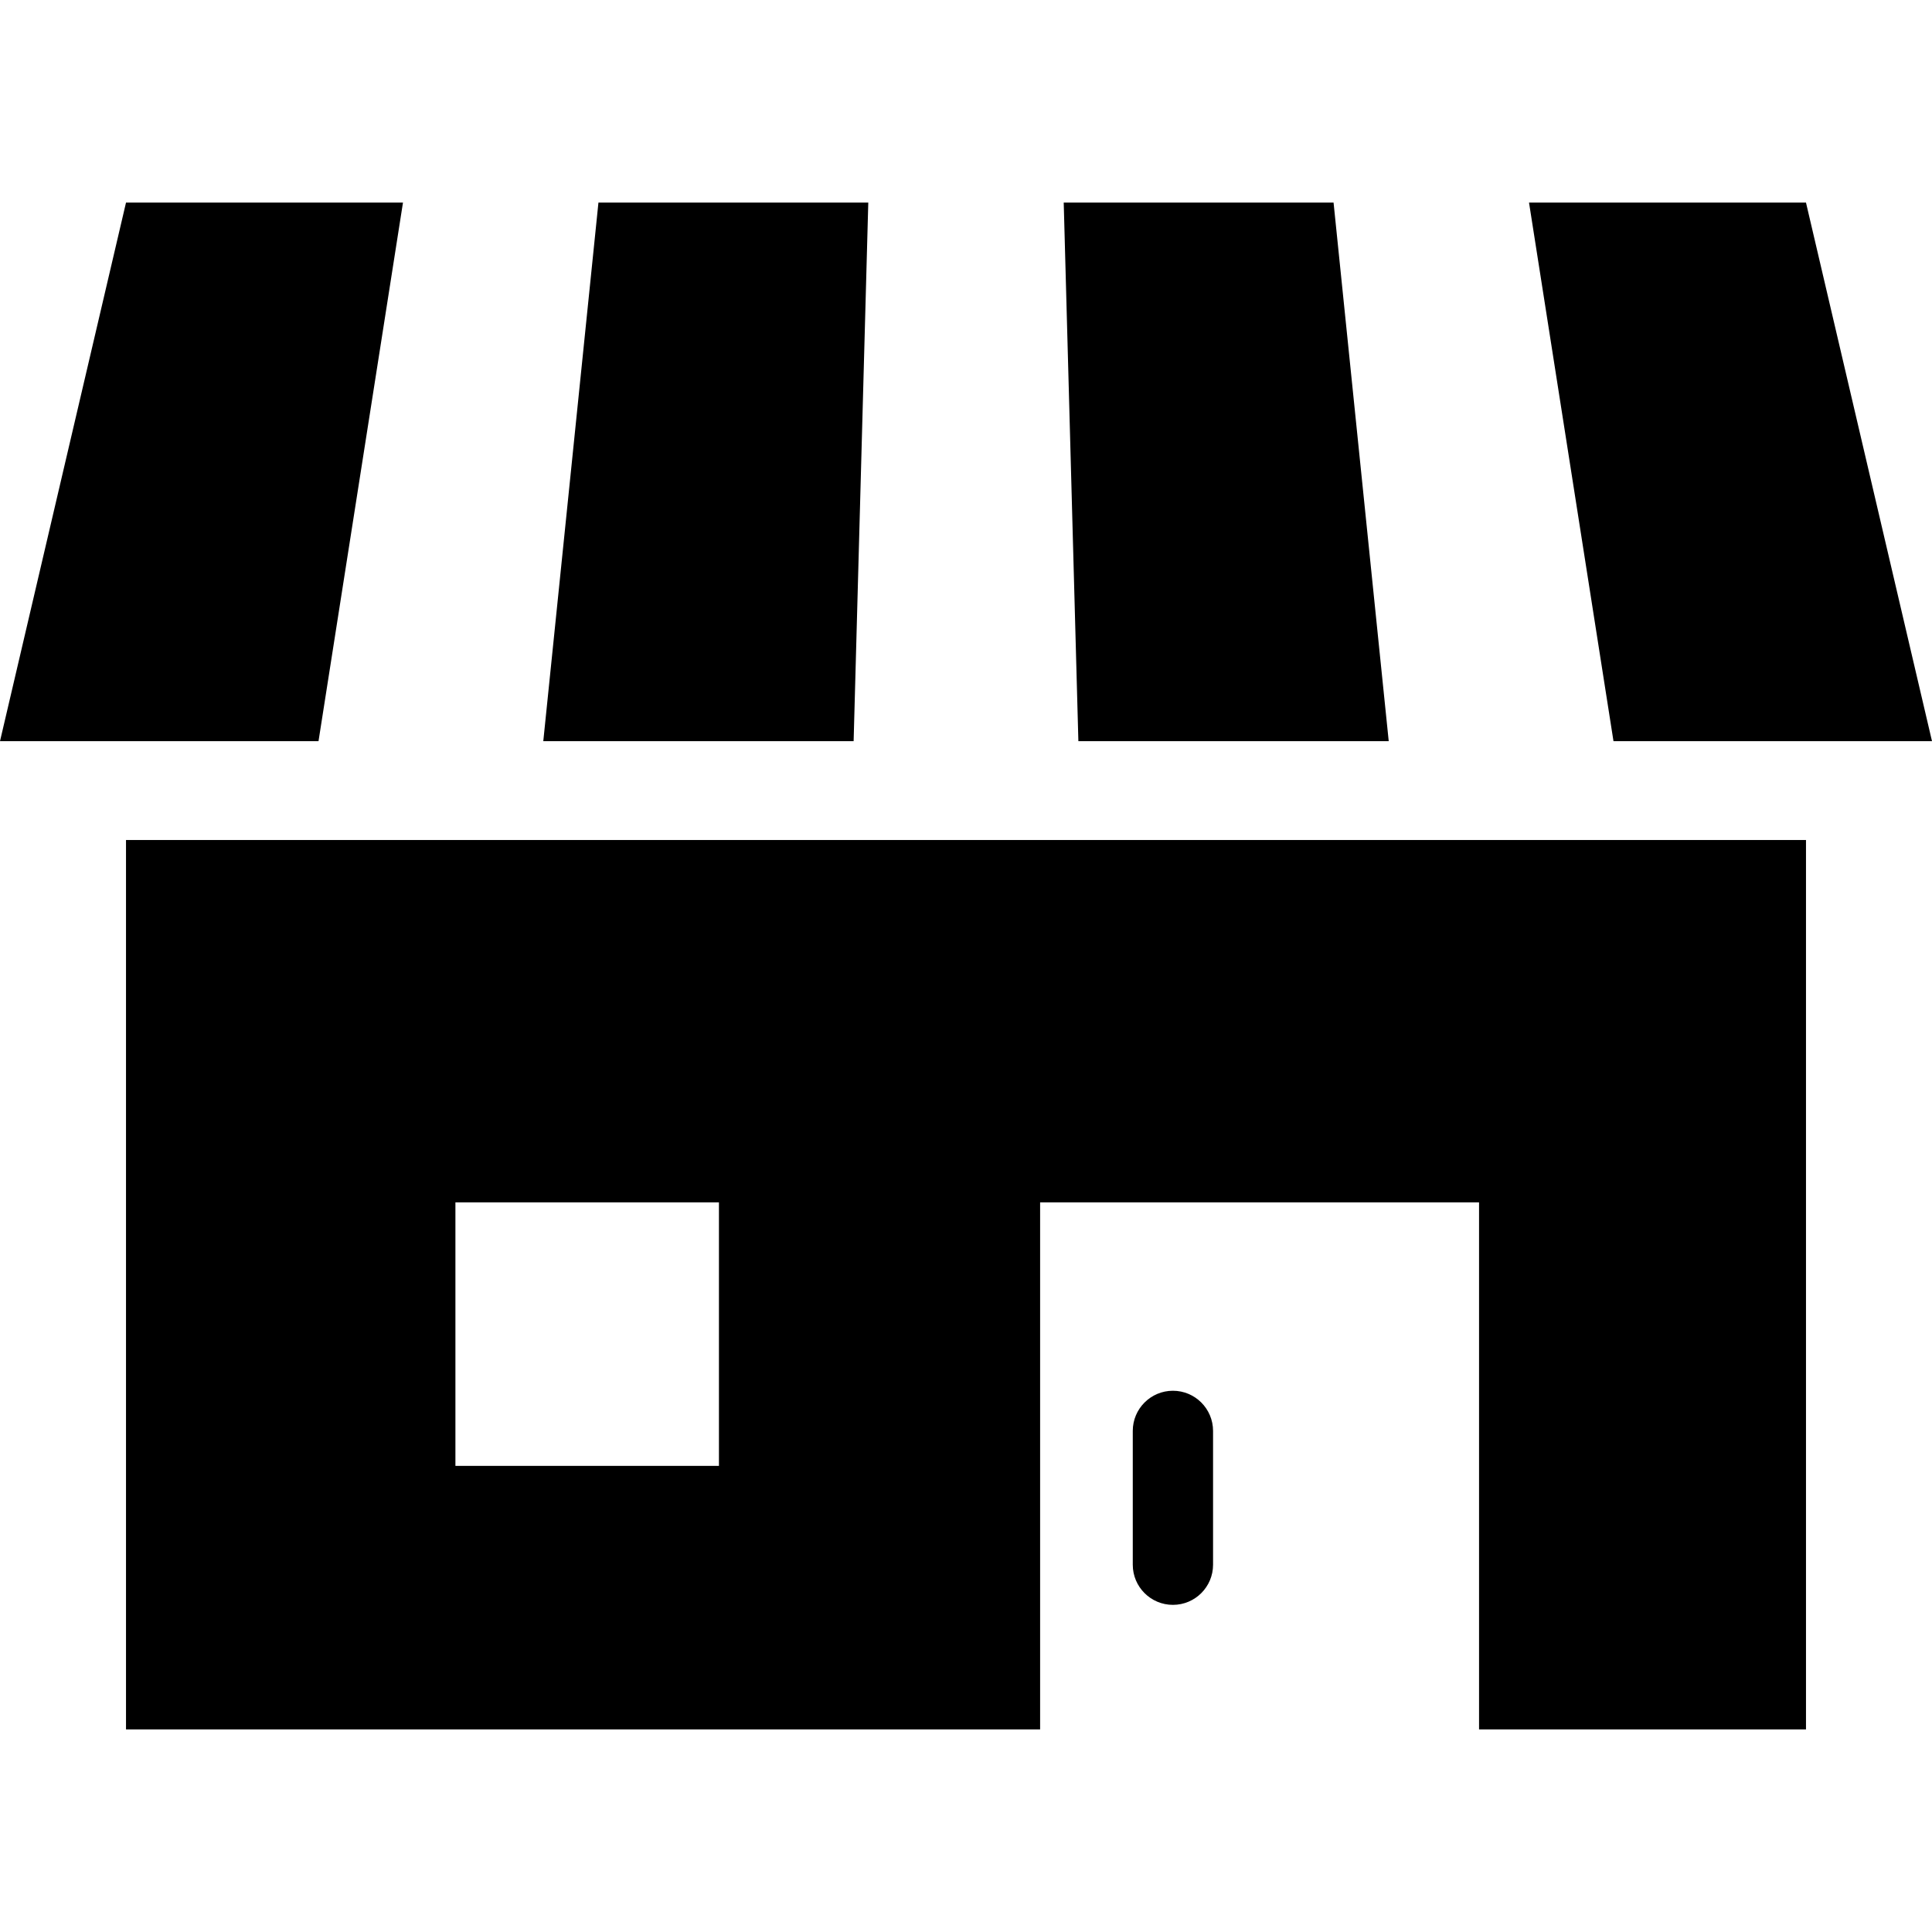
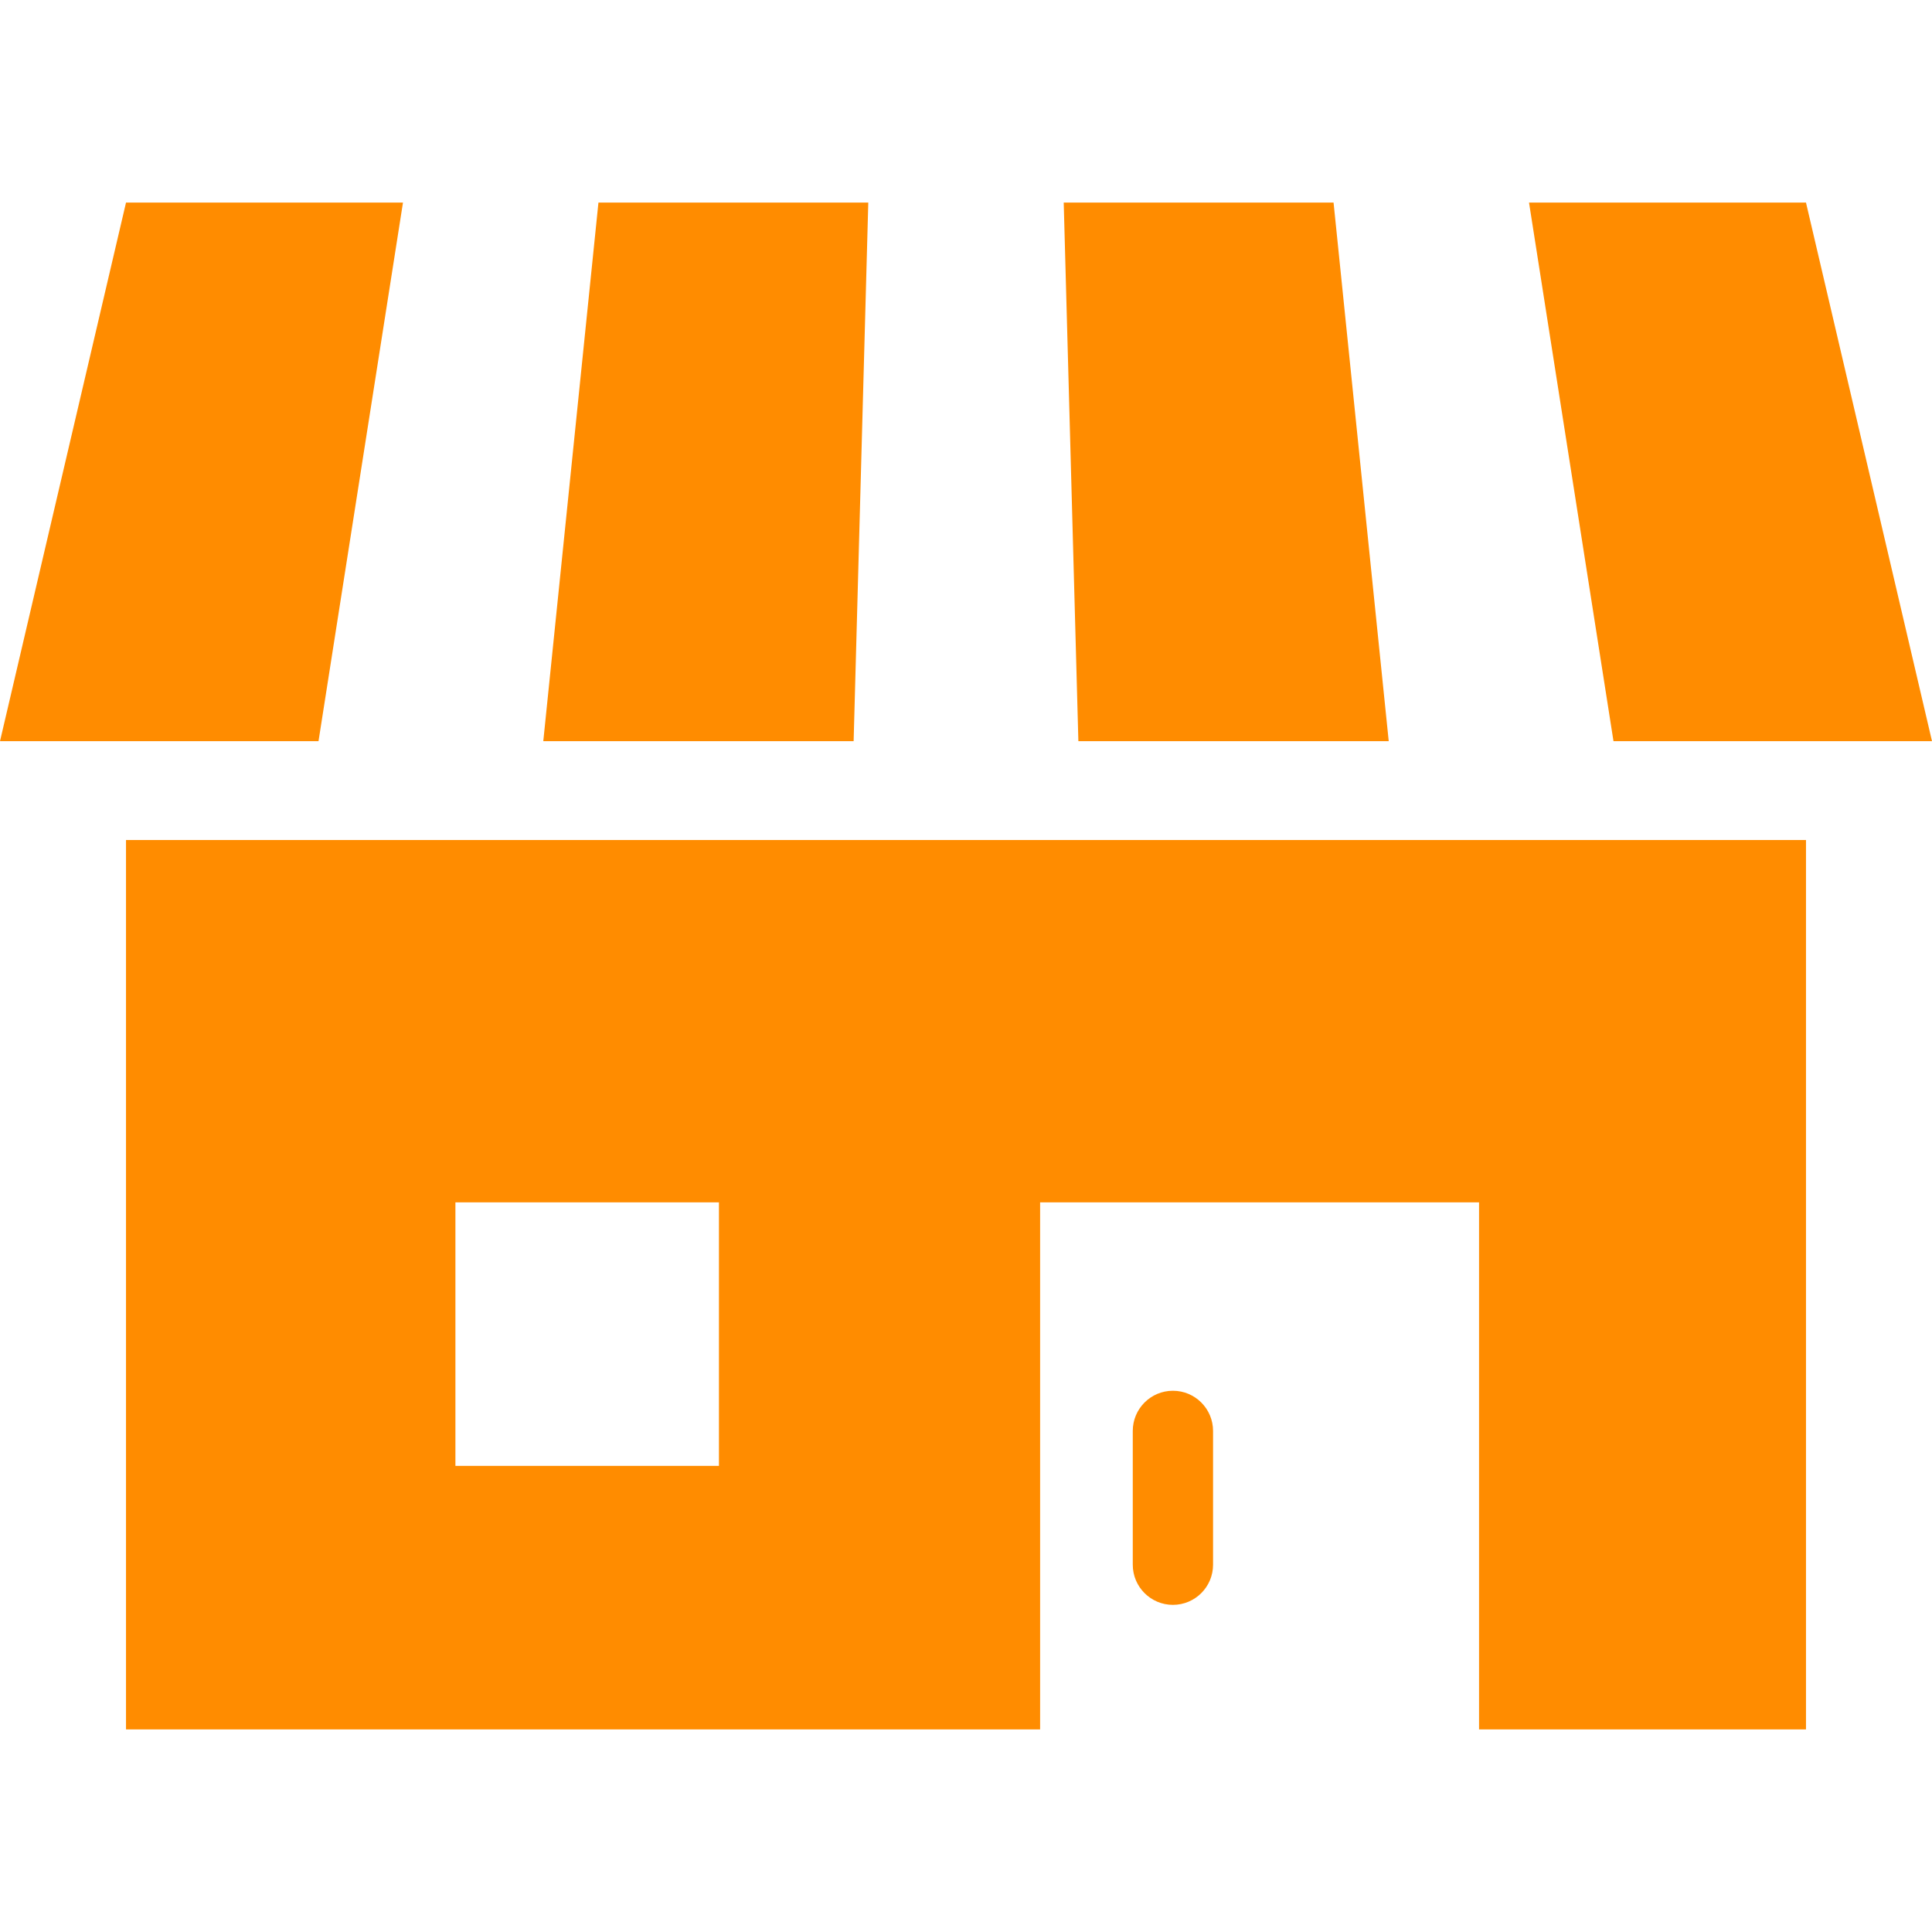
<svg xmlns="http://www.w3.org/2000/svg" height="800px" width="800px" version="1.1" id="_x32_" viewBox="0 0 512 512" xml:space="preserve">
  <style type="text/css">
- 	.st0{fill:#000000;}
+ 	.st0{fill:#FF8C00;}
</style>
  <g>
    <path class="st0" d="M33.394,458.311h242.247V318.635h116.323v139.676h86.642V222.61H33.394V458.311z M120.69,318.635h69.838   v69.838H120.69V318.635z" />
    <path class="st0" d="M310.836,368.565c-5.877,0-10.64,4.77-10.64,10.644v35.46c0,5.873,4.764,10.636,10.64,10.636   c5.874,0,10.637-4.763,10.637-10.636v-35.46C321.473,373.335,316.71,368.565,310.836,368.565z" />
    <polygon class="st0" points="230.104,53.689 158.593,53.689 143.977,196.421 226.22,196.421  " />
    <polygon class="st0" points="368.026,196.421 353.408,53.689 281.896,53.689 285.781,196.421  " />
    <polygon class="st0" points="512,196.421 478.606,53.689 405.207,53.689 427.591,196.421  " />
    <polygon class="st0" points="106.794,53.689 33.394,53.689 0,196.421 84.409,196.421  " />
  </g>
</svg>
